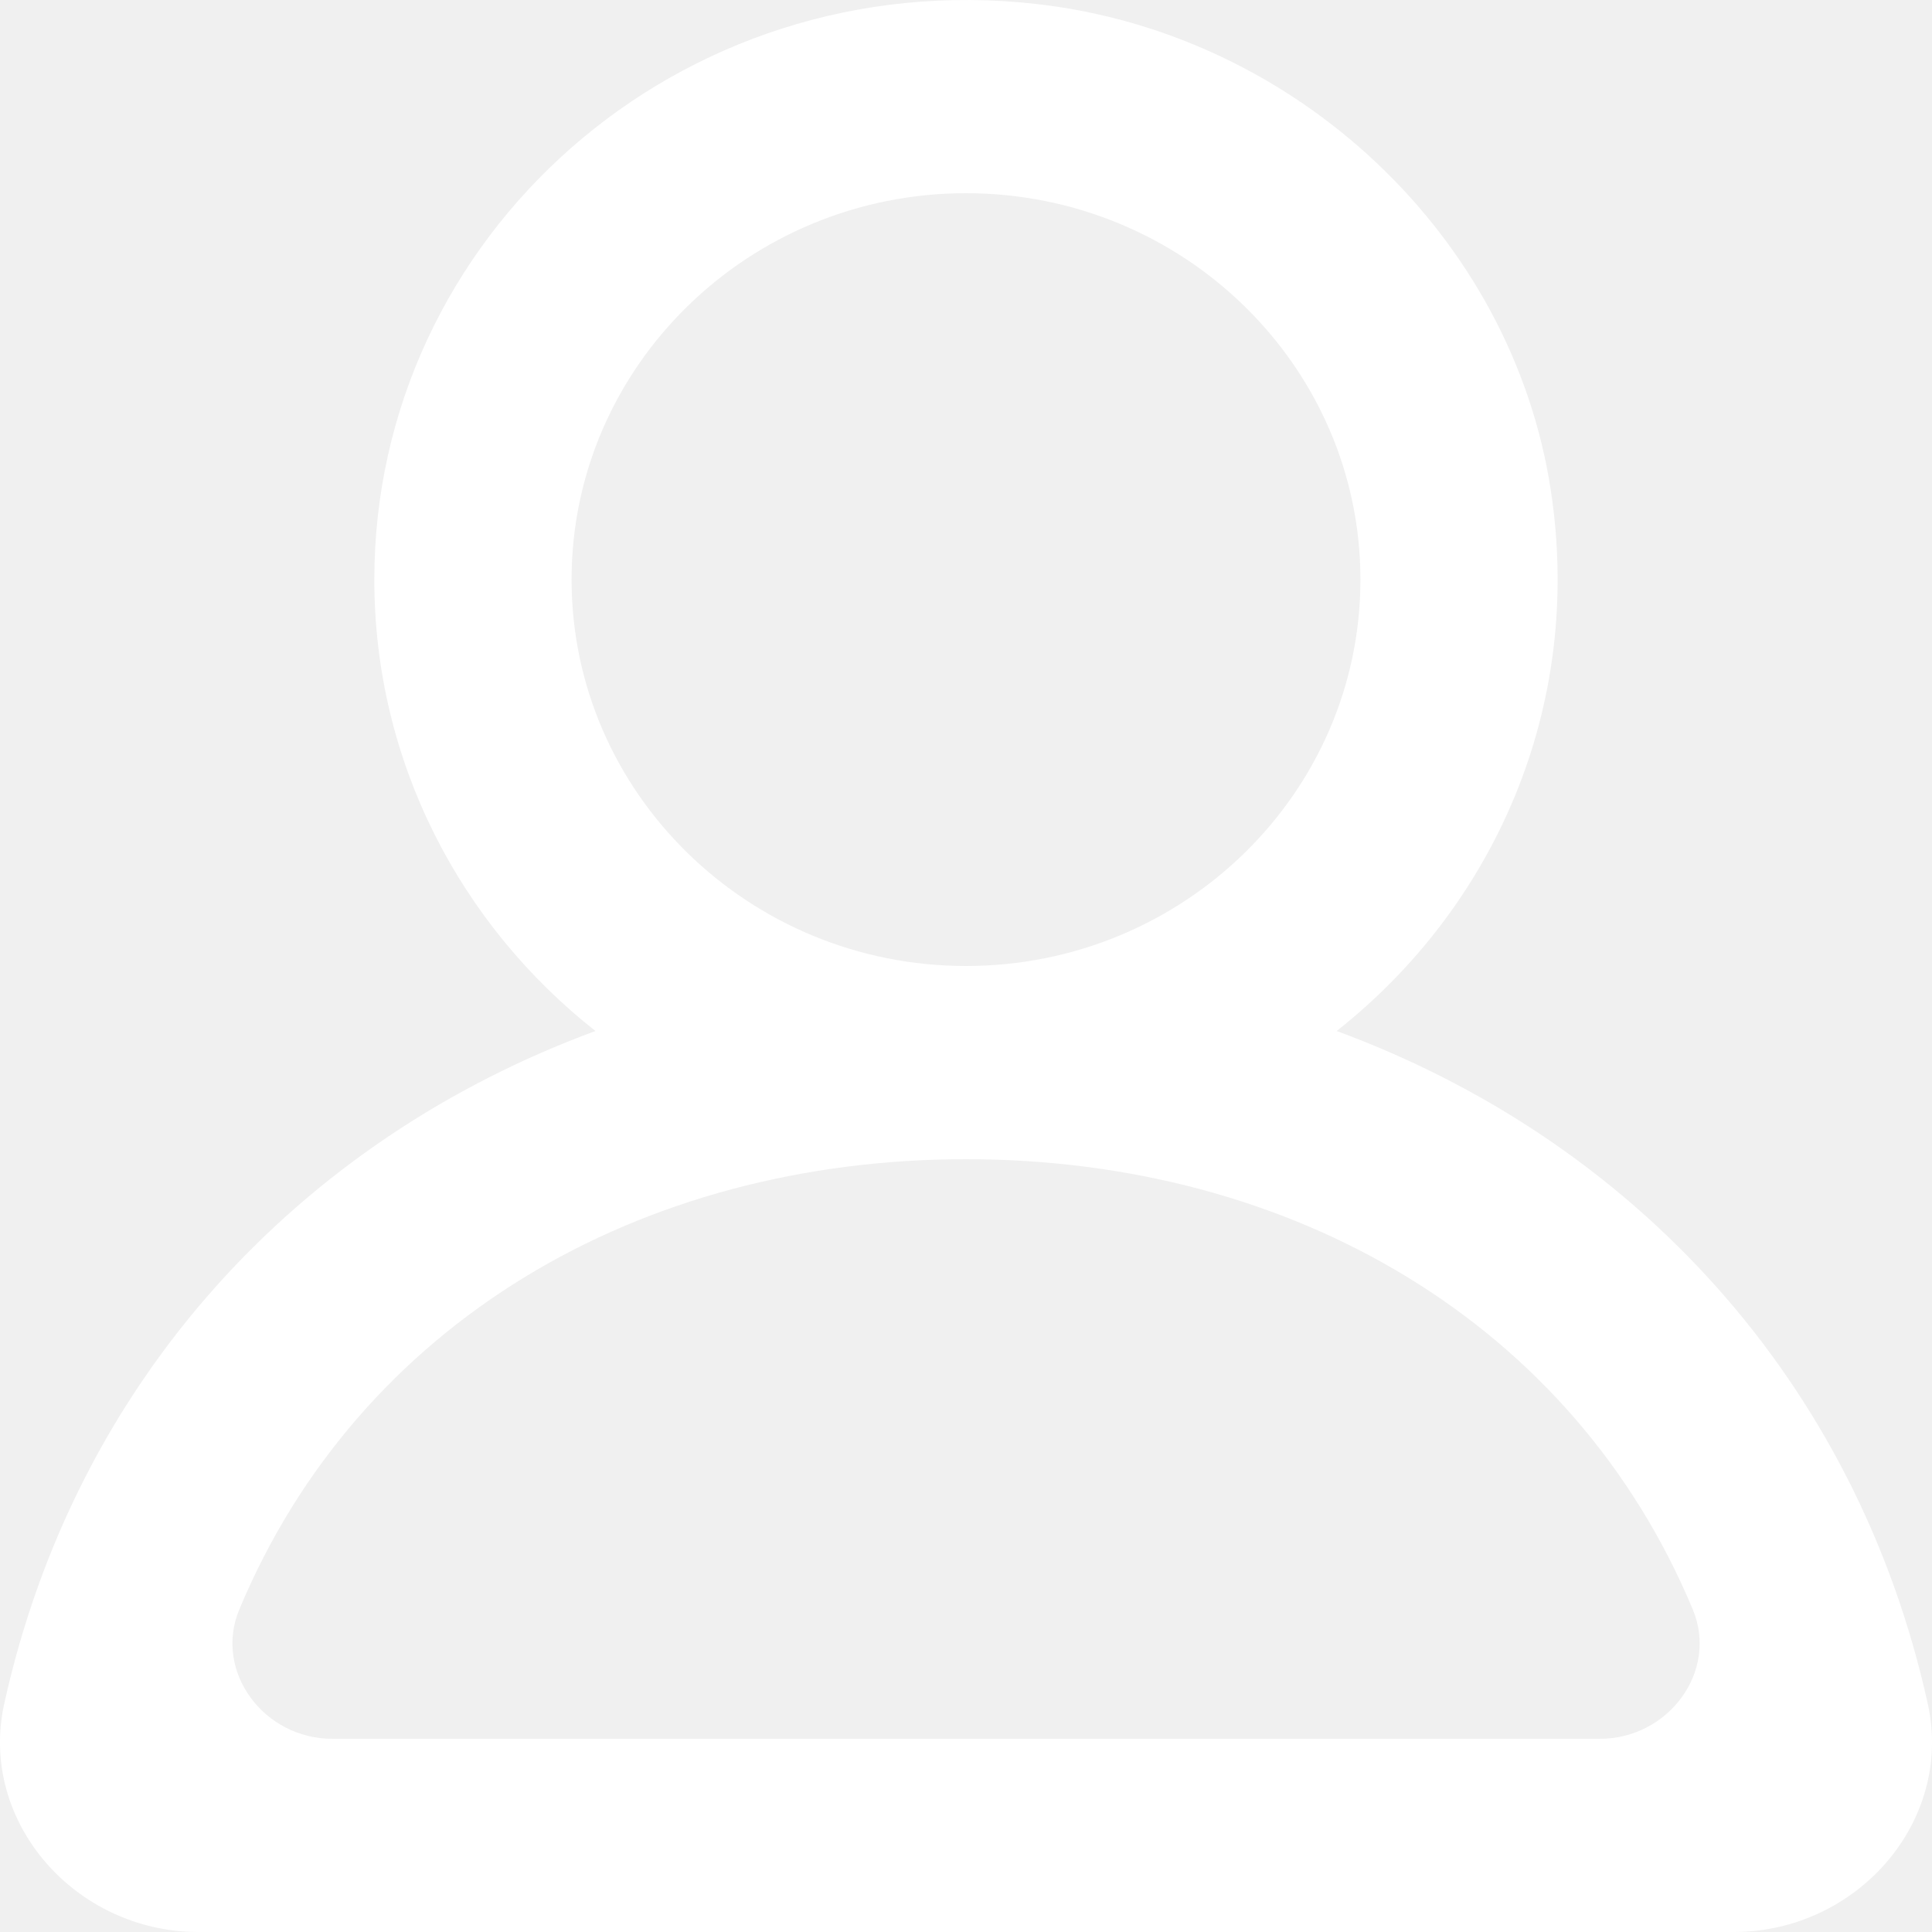
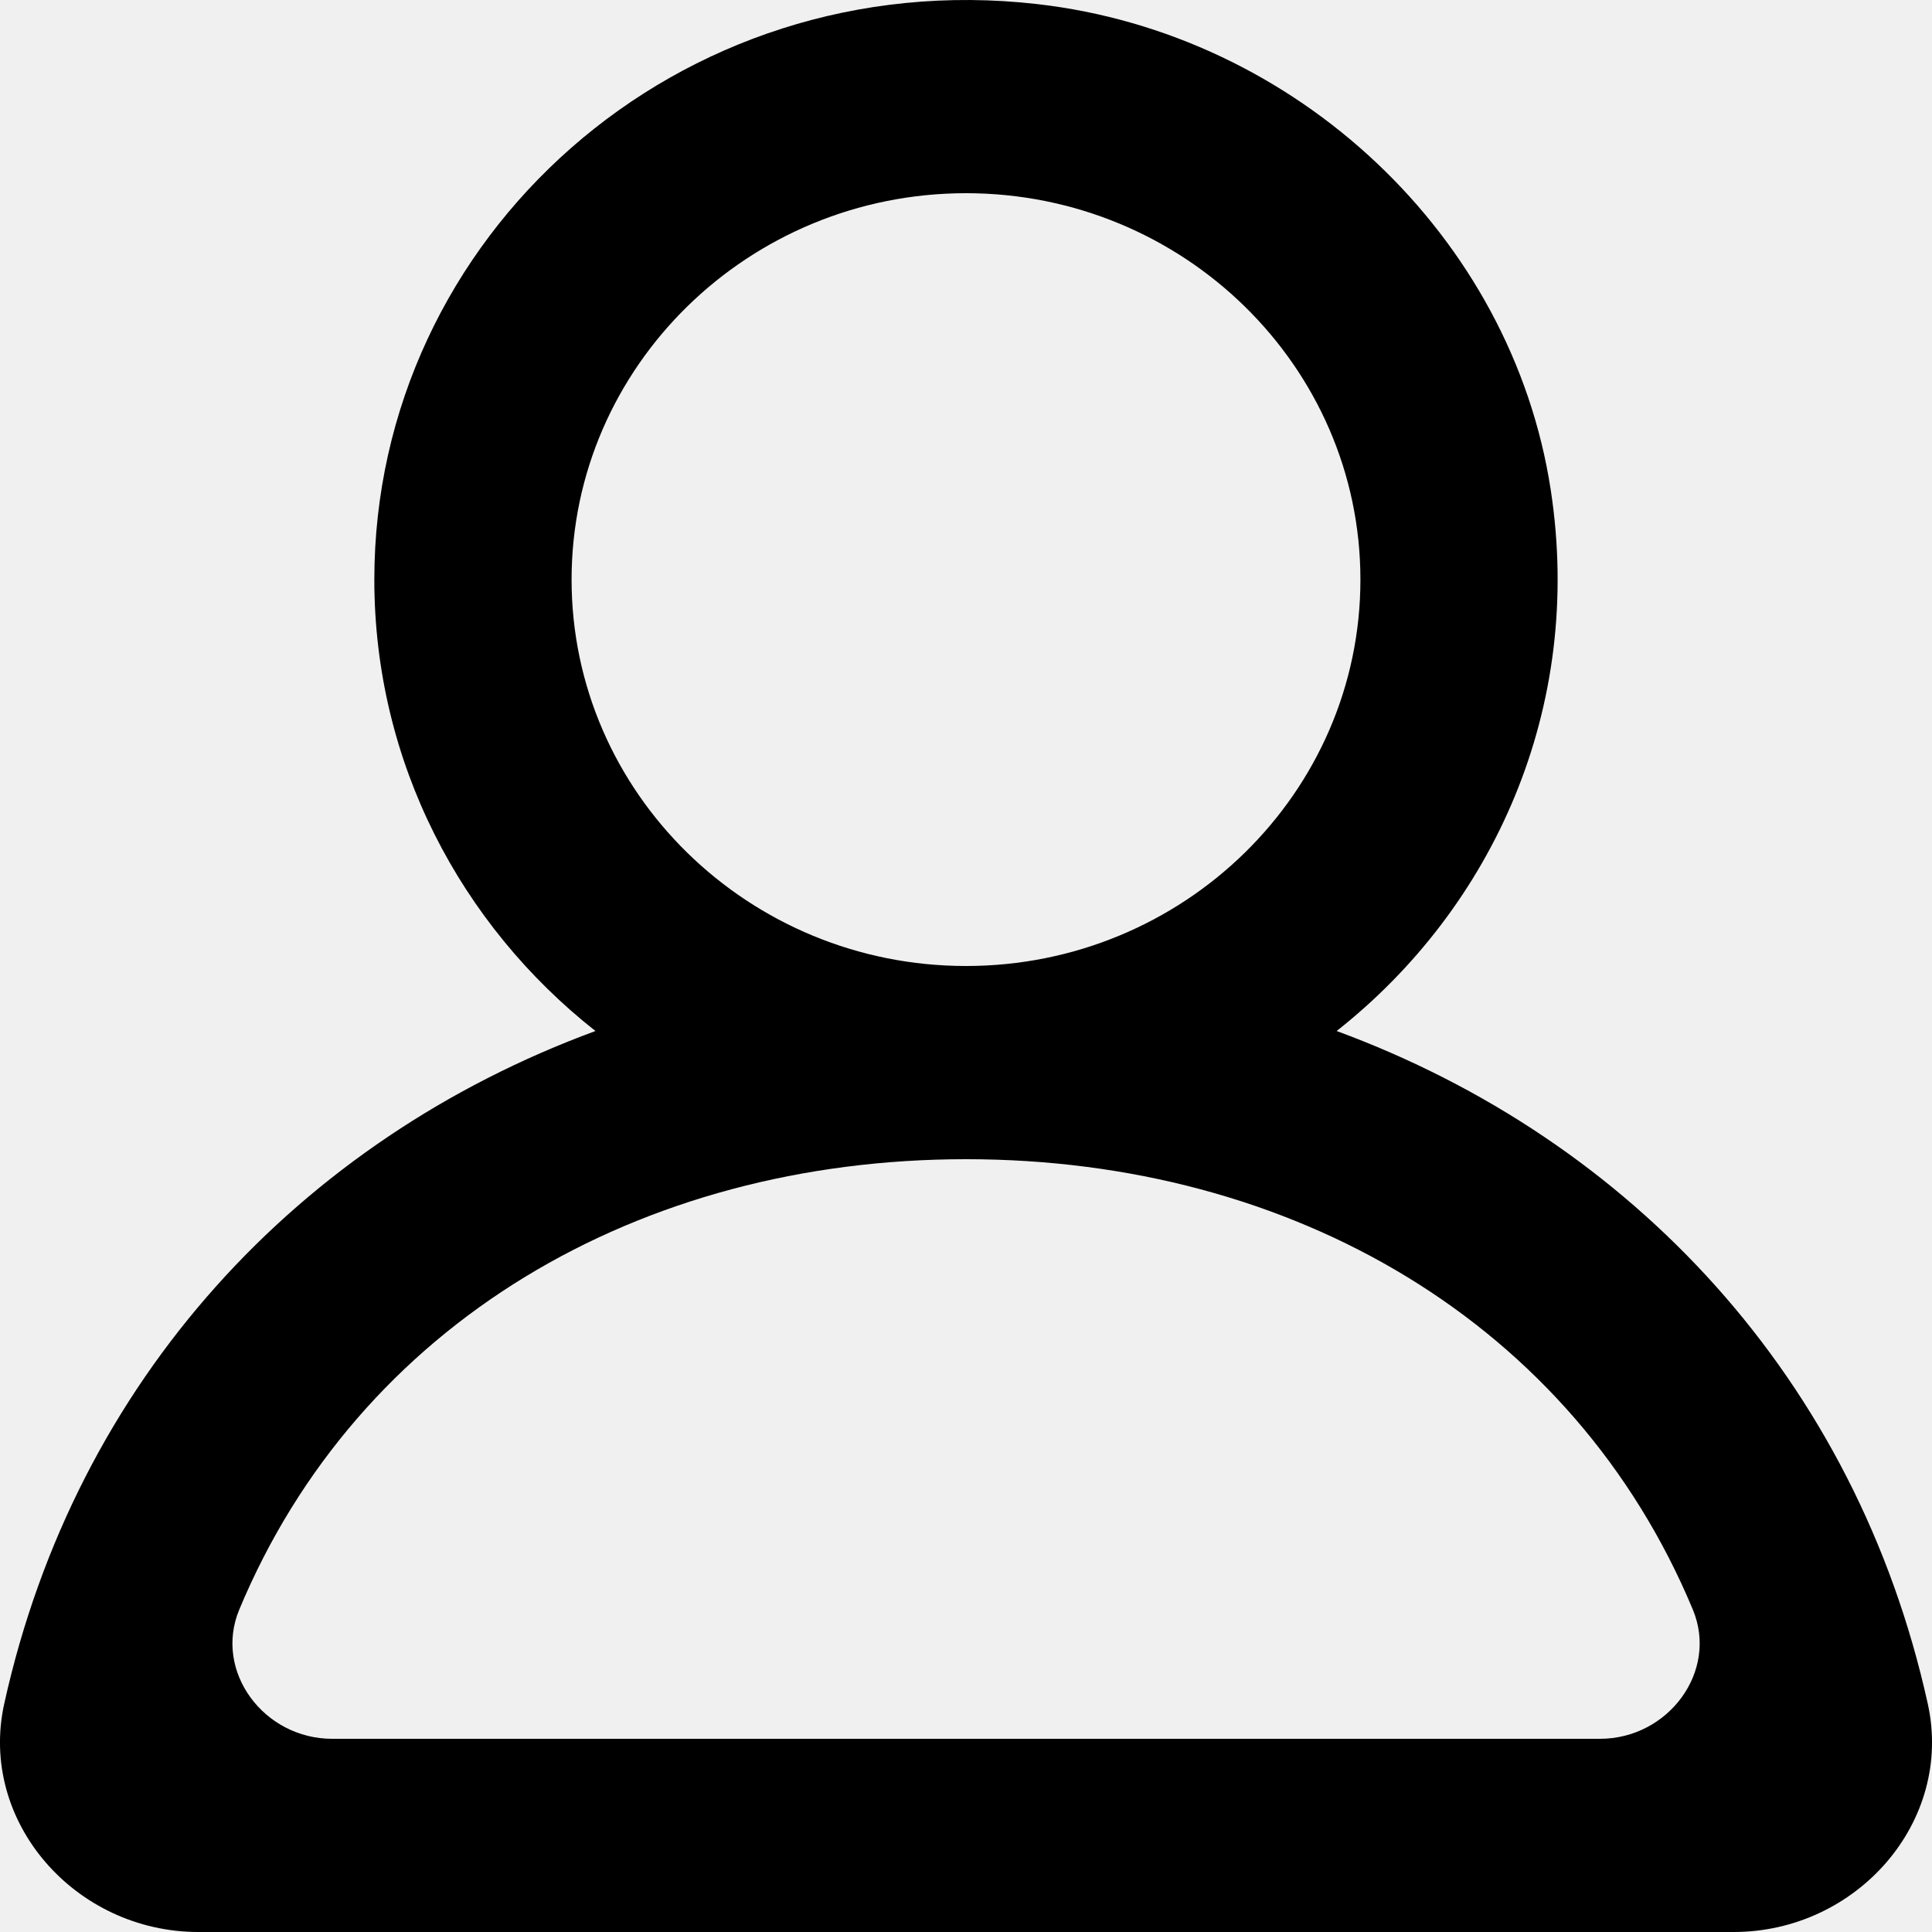
<svg xmlns="http://www.w3.org/2000/svg" viewBox="0 0 20 20">
-   <path fill="#ffffff" fill-rule="evenodd" d="M16.563 18H3.438c-.706 0-1.228-.697-.961-1.338C3.713 13.698 6.617 12 10 12s6.288 1.698 7.524 4.662c.267.641-.255 1.338-.961 1.338M5.917 6c0-2.206 1.832-4 4.083-4s4.083 1.794 4.083 4-1.831 4-4.083 4c-2.251 0-4.083-1.794-4.083-4m14.039 11.636c-.742-3.359-3.064-5.838-6.119-6.963 1.619-1.277 2.563-3.342 2.216-5.603-.402-2.623-2.63-4.722-5.318-5.028C7.023-.381 3.875 2.449 3.875 6c0 1.89.894 3.574 2.289 4.673-3.057 1.125-5.377 3.604-6.12 6.963C-.226 18.857.779 20 2.054 20h15.892c1.276 0 2.28-1.143 2.01-2.364" />
+   <path fill="#000000" fill-rule="evenodd" d="M16.563 18H3.438c-.706 0-1.228-.697-.961-1.338C3.713 13.698 6.617 12 10 12s6.288 1.698 7.524 4.662c.267.641-.255 1.338-.961 1.338M5.917 6c0-2.206 1.832-4 4.083-4s4.083 1.794 4.083 4-1.831 4-4.083 4c-2.251 0-4.083-1.794-4.083-4m14.039 11.636c-.742-3.359-3.064-5.838-6.119-6.963 1.619-1.277 2.563-3.342 2.216-5.603-.402-2.623-2.63-4.722-5.318-5.028C7.023-.381 3.875 2.449 3.875 6c0 1.89.894 3.574 2.289 4.673-3.057 1.125-5.377 3.604-6.12 6.963C-.226 18.857.779 20 2.054 20h15.892c1.276 0 2.28-1.143 2.01-2.364" />
</svg>
